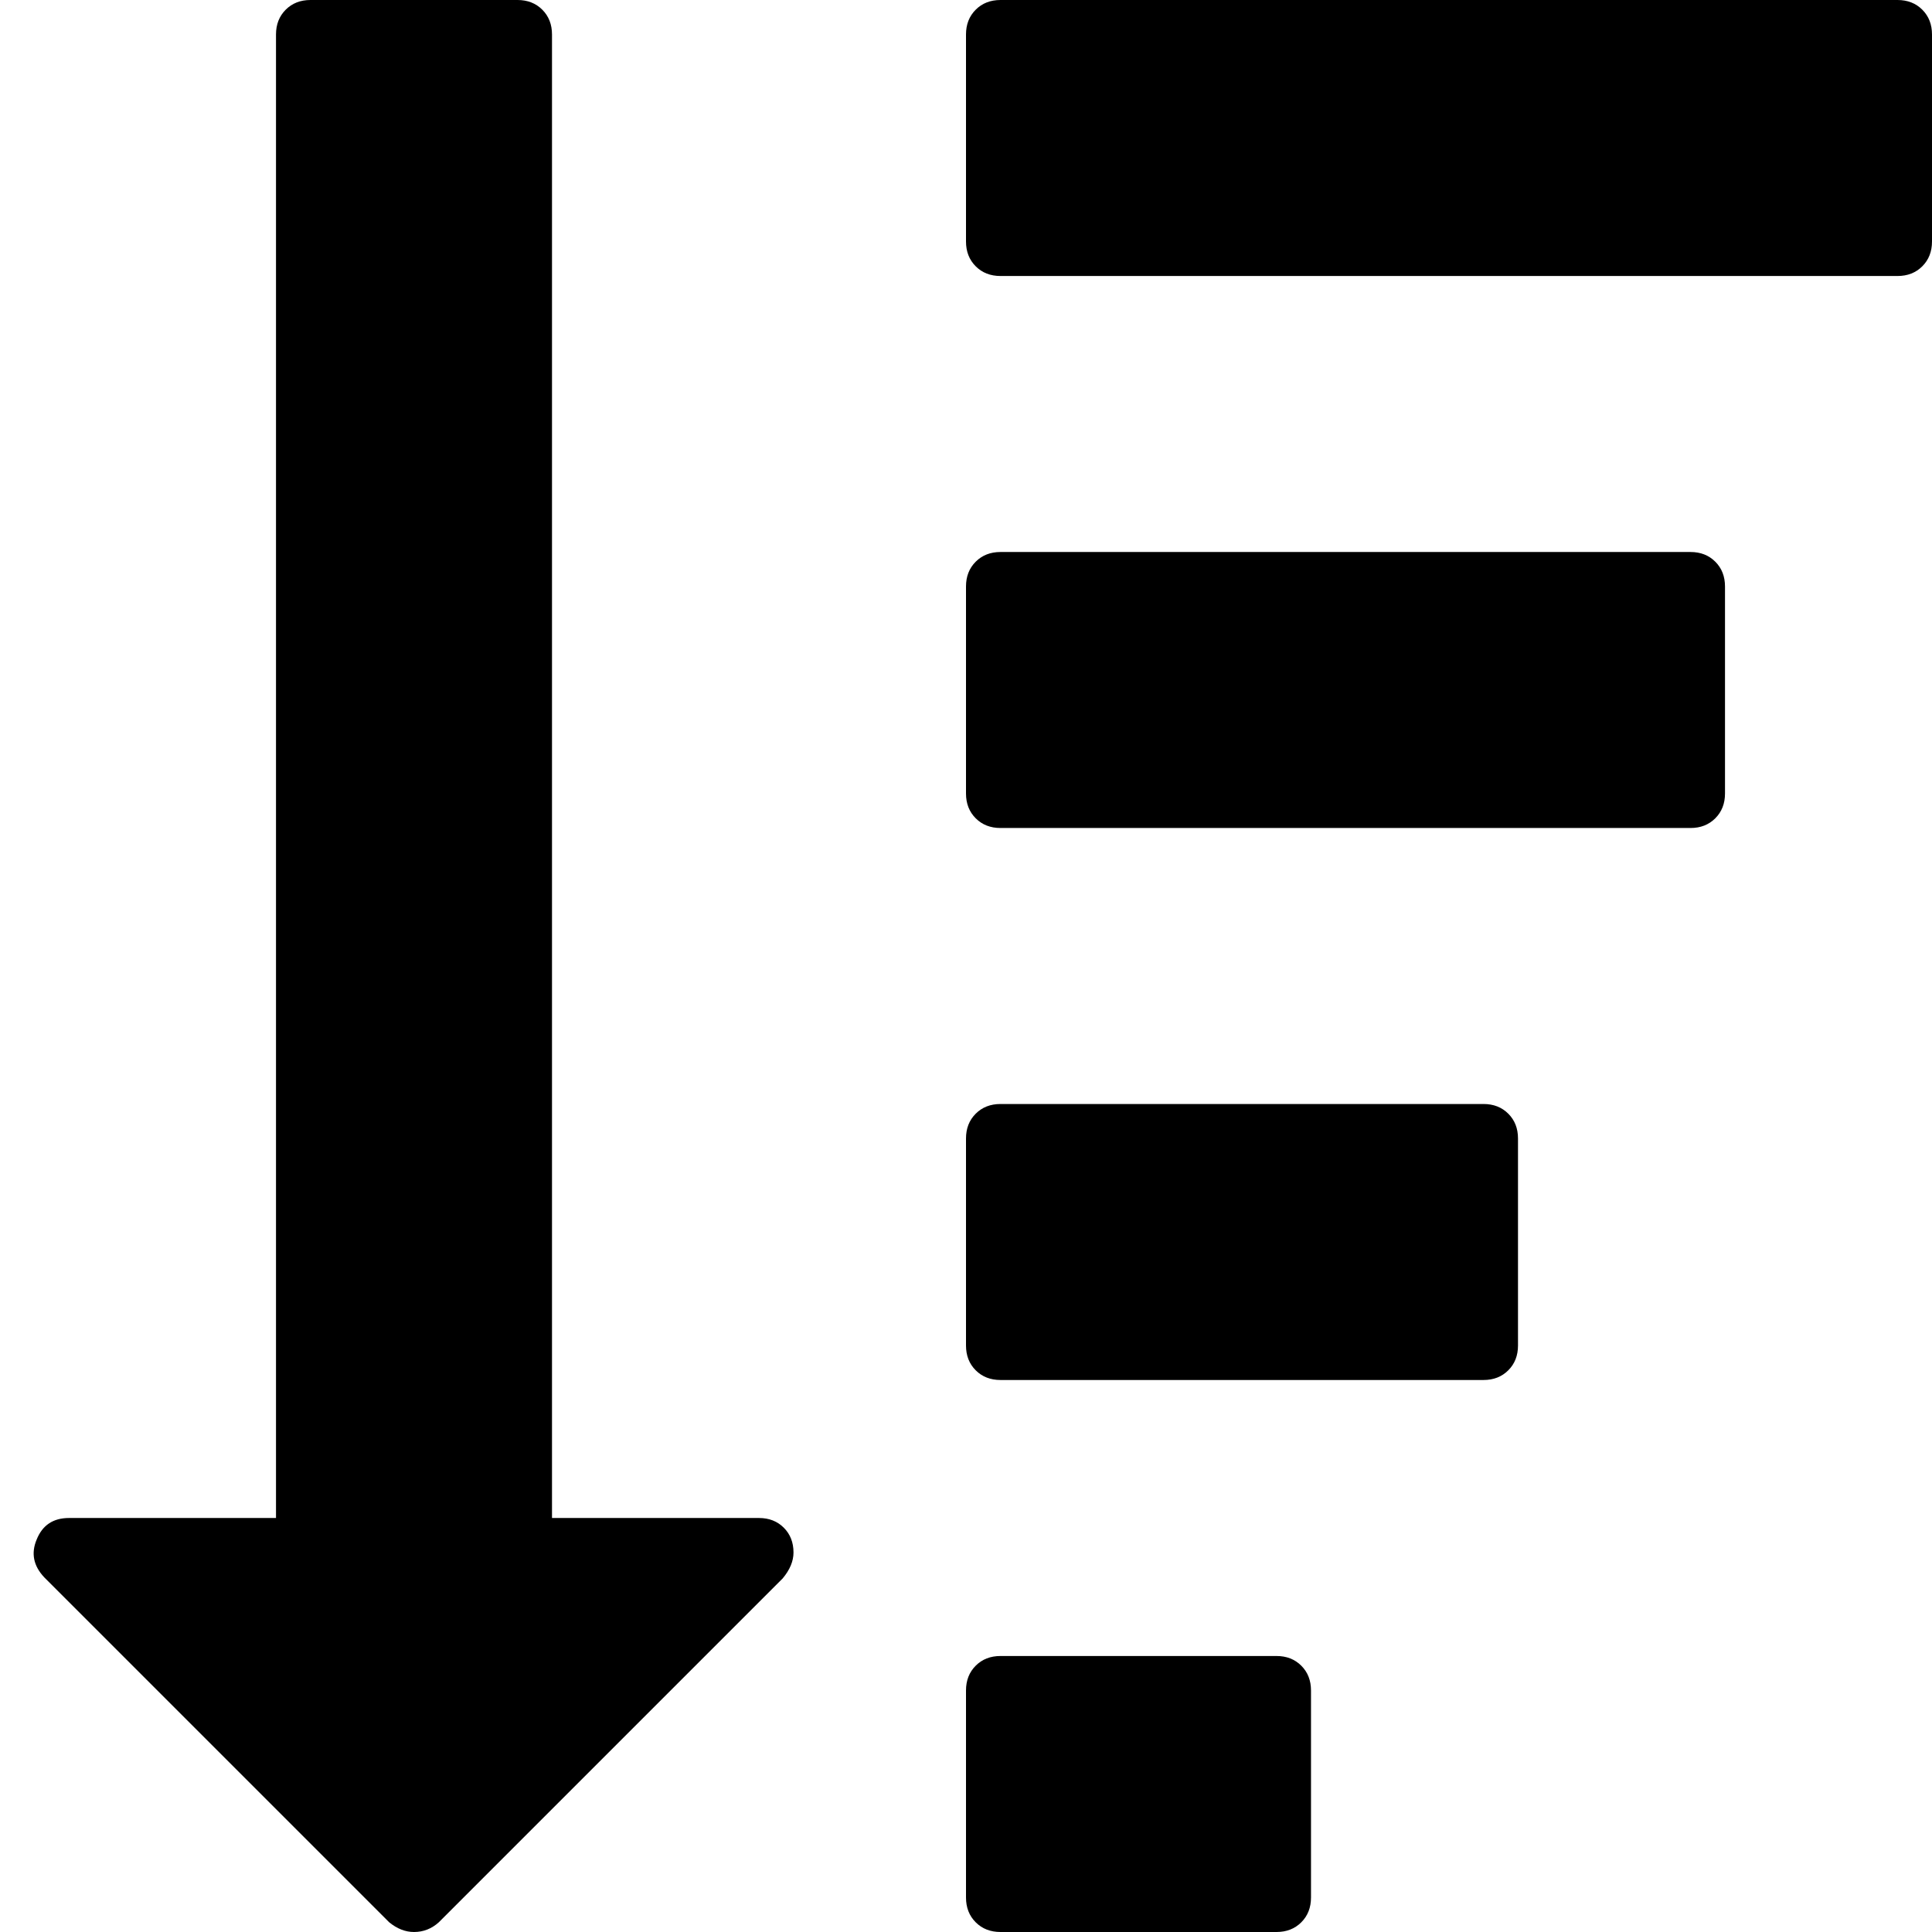
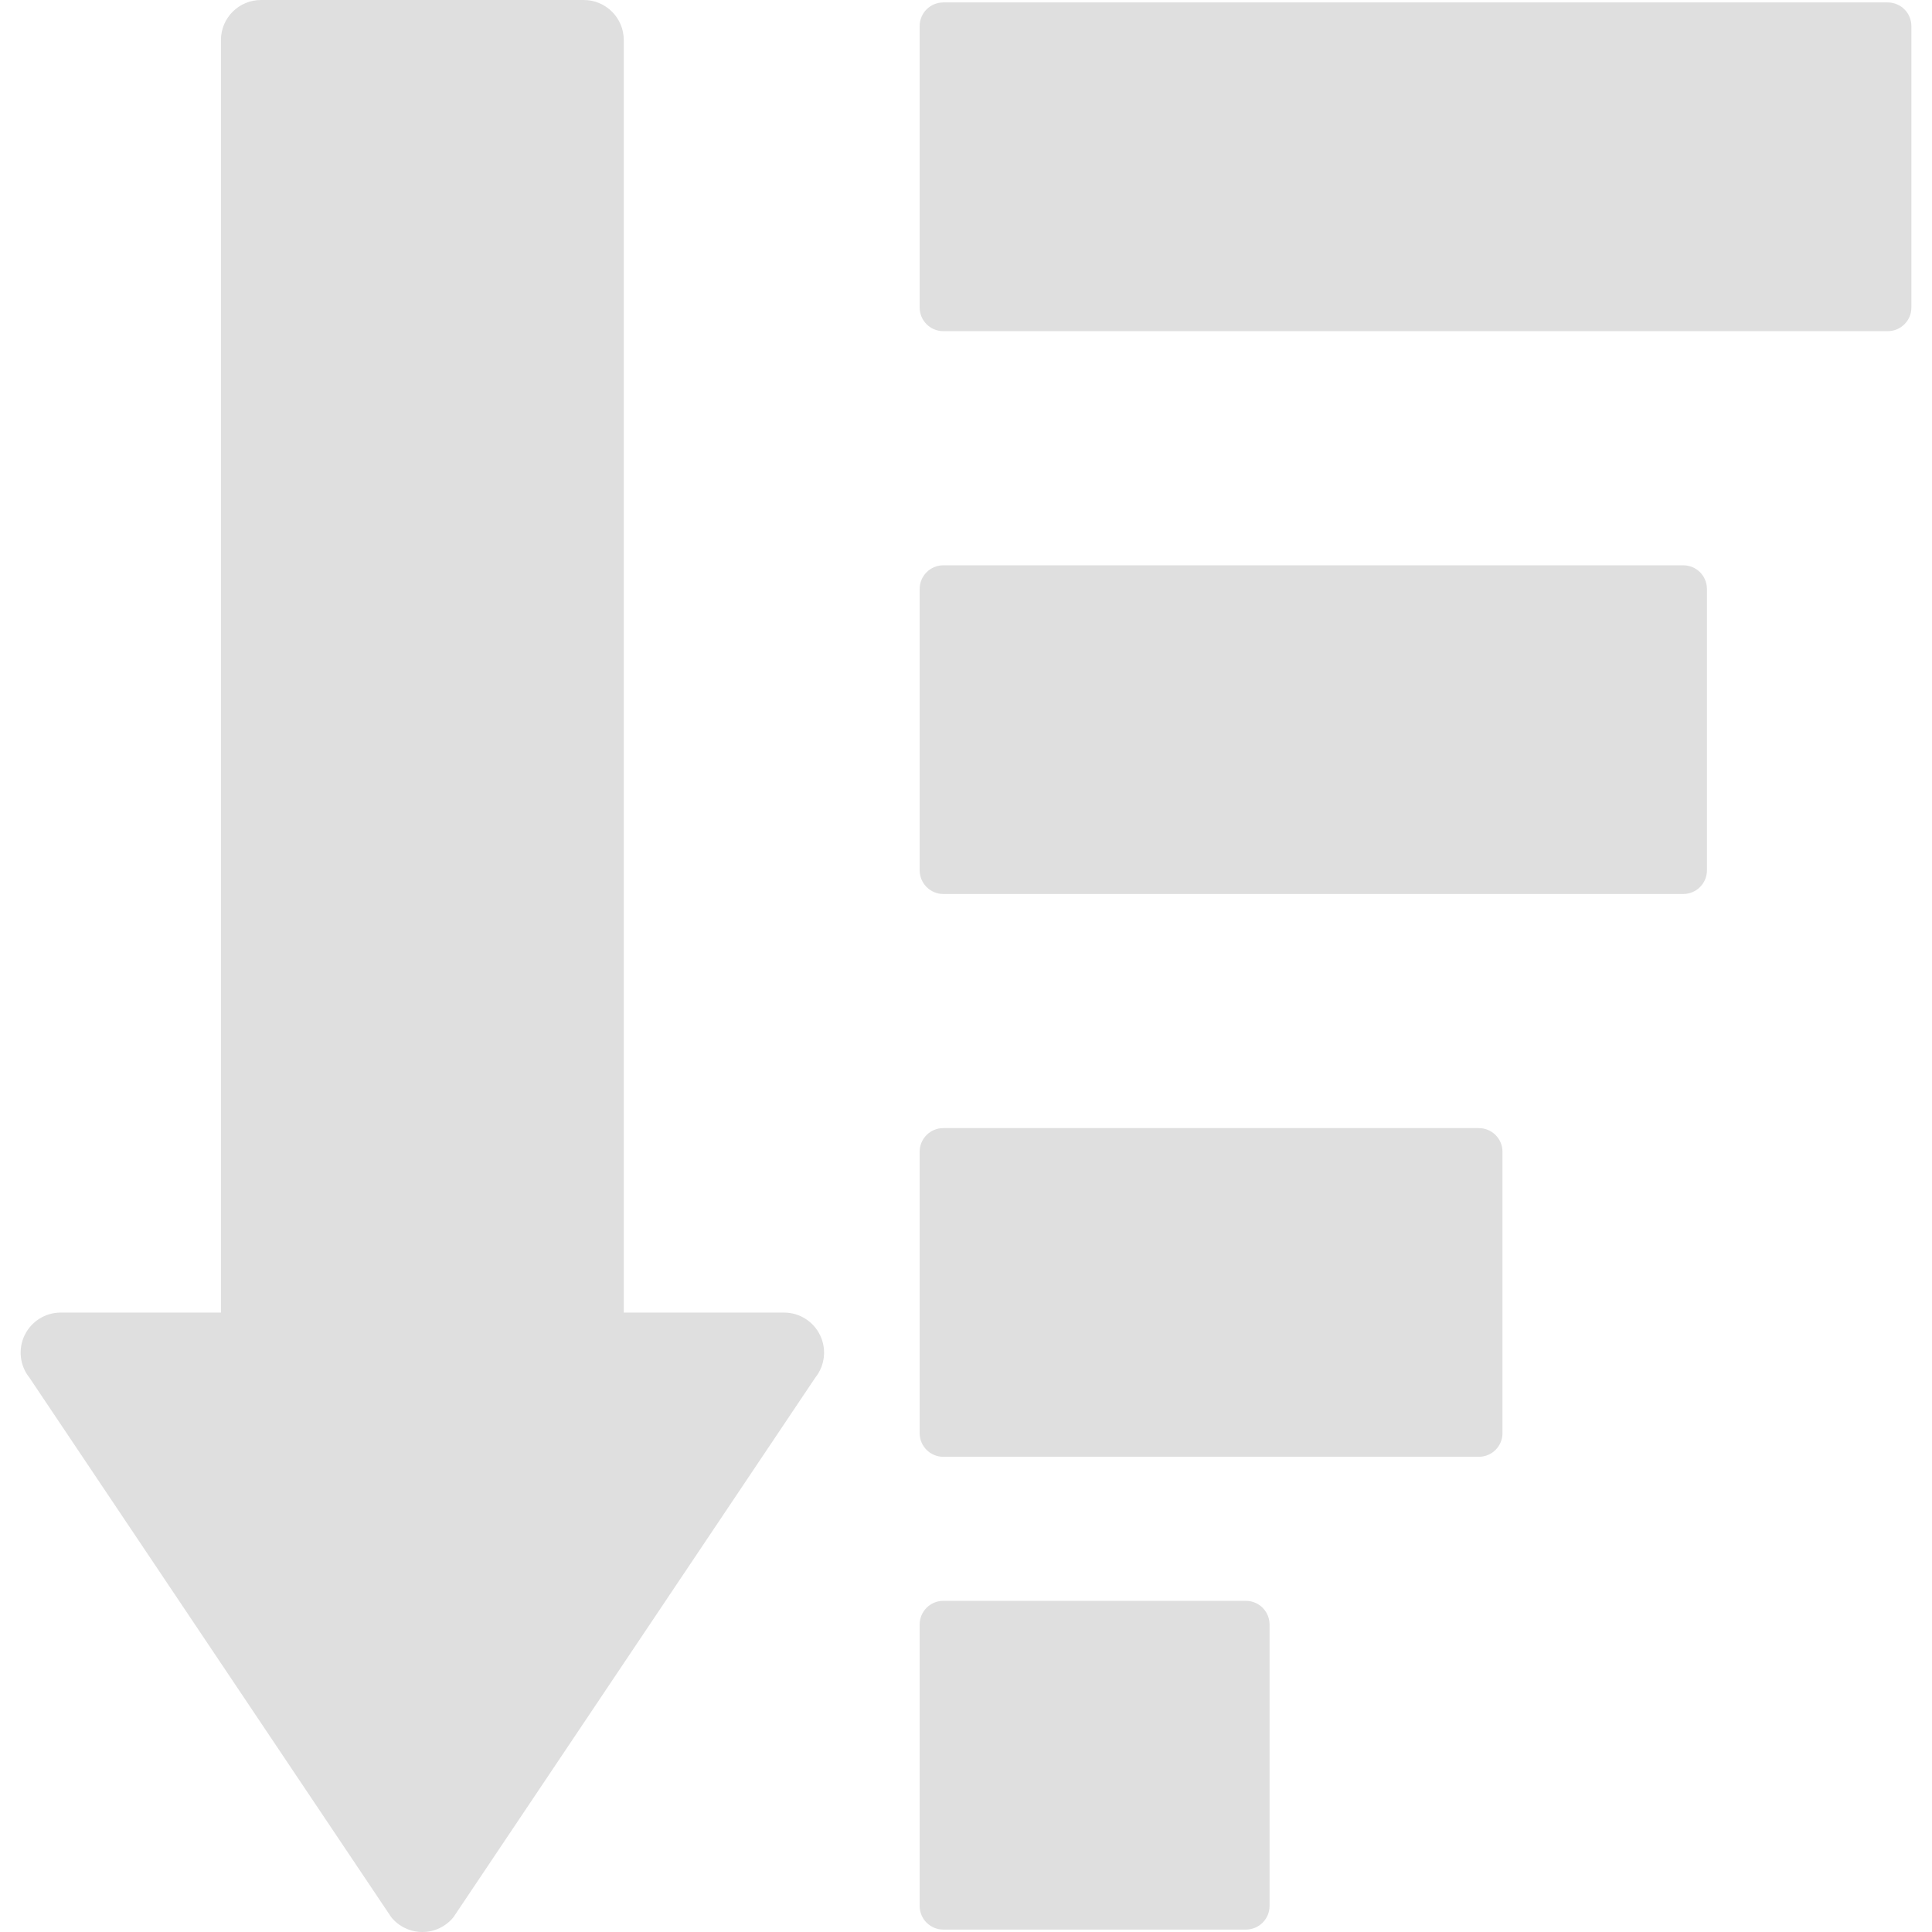
- <svg xmlns="http://www.w3.org/2000/svg" height="1792" viewBox="0 0 1792 1792" width="1792">
-   <path d="M1216 1568v192q0 14-9 23t-23 9h-256q-14 0-23-9t-9-23v-192q0-14 9-23t23-9h256q14 0 23 9t9 23zm-480-128q0 12-10 24l-319 319q-10 9-23 9-12 0-23-9l-320-320q-15-16-7-35 8-20 30-20h192v-1376q0-14 9-23t23-9h192q14 0 23 9t9 23v1376h192q14 0 23 9t9 23zm672-384v192q0 14-9 23t-23 9h-448q-14 0-23-9t-9-23v-192q0-14 9-23t23-9h448q14 0 23 9t9 23zm192-512v192q0 14-9 23t-23 9h-640q-14 0-23-9t-9-23v-192q0-14 9-23t23-9h640q14 0 23 9t9 23zm192-512v192q0 14-9 23t-23 9h-832q-14 0-23-9t-9-23v-192q0-14 9-23t23-9h832q14 0 23 9t9 23z" />
+ <svg xmlns="http://www.w3.org/2000/svg" version="1.1" id="Capa_1" x="0px" y="0px" width="512px" height="512px" viewBox="0 0 96.55 96.55" style="enable-background:new 0 0 96.55 96.55;" xml:space="preserve">
+   <g>
+     <g>
+       <path d="M73.901,56.376h-26.76c-0.652,0-1.182,0.526-1.182,1.181v14.065c0,0.651,0.529,1.18,1.182,1.18h26.76    c0.654,0,1.184-0.526,1.184-1.18V57.555C75.084,56.902,74.555,56.376,73.901,56.376z" fill="#dfdfdf" />
+       <path d="M62.262,80.001H47.141c-0.652,0-1.182,0.528-1.182,1.183v14.063c0,0.653,0.529,1.182,1.182,1.182h15.122    c0.652,0,1.182-0.526,1.182-1.182V81.182C63.444,80.529,62.916,80.001,62.262,80.001z" fill="#dfdfdf" />
+       <path d="M84.122,28.251h-36.98c-0.652,0-1.182,0.527-1.182,1.18v14.063c0,0.652,0.529,1.182,1.182,1.182h36.98    c0.651,0,1.181-0.529,1.181-1.182V29.43C85.301,28.778,84.773,28.251,84.122,28.251z" fill="#dfdfdf" />
+       <path d="M94.338,0.122H47.141c-0.652,0-1.182,0.529-1.182,1.182v14.063c0,0.654,0.529,1.182,1.182,1.182h47.198    c0.652,0,1.181-0.527,1.181-1.182V1.303C95.519,0.651,94.992,0.122,94.338,0.122z" fill="#dfdfdf" />
+       <path d="M39.183,65.595h-8.011V2c0-1.105-0.896-2-2-2h-16.13c-1.104,0-2,0.895-2,2v63.595h-8.01c-0.771,0-1.472,0.443-1.804,1.138    C0.895,67.427,0.99,68.25,1.472,68.85l18.076,26.954c0.38,0.474,0.953,0.746,1.559,0.746s1.178-0.272,1.558-0.746L40.741,68.85    c0.482-0.601,0.578-1.423,0.245-2.117C40.654,66.039,39.954,65.595,39.183,65.595z" fill="#dfdfdf" />
+     </g>
+   </g>
+   <g>
+ </g>
+   <g>
+ </g>
+   <g>
+ </g>
+   <g>
+ </g>
+   <g>
+ </g>
+   <g>
+ </g>
+   <g>
+ </g>
+   <g>
+ </g>
+   <g>
+ </g>
+   <g>
+ </g>
+   <g>
+ </g>
+   <g>
+ </g>
+   <g>
+ </g>
+   <g>
+ </g>
+   <g>
+ </g>
</svg>
